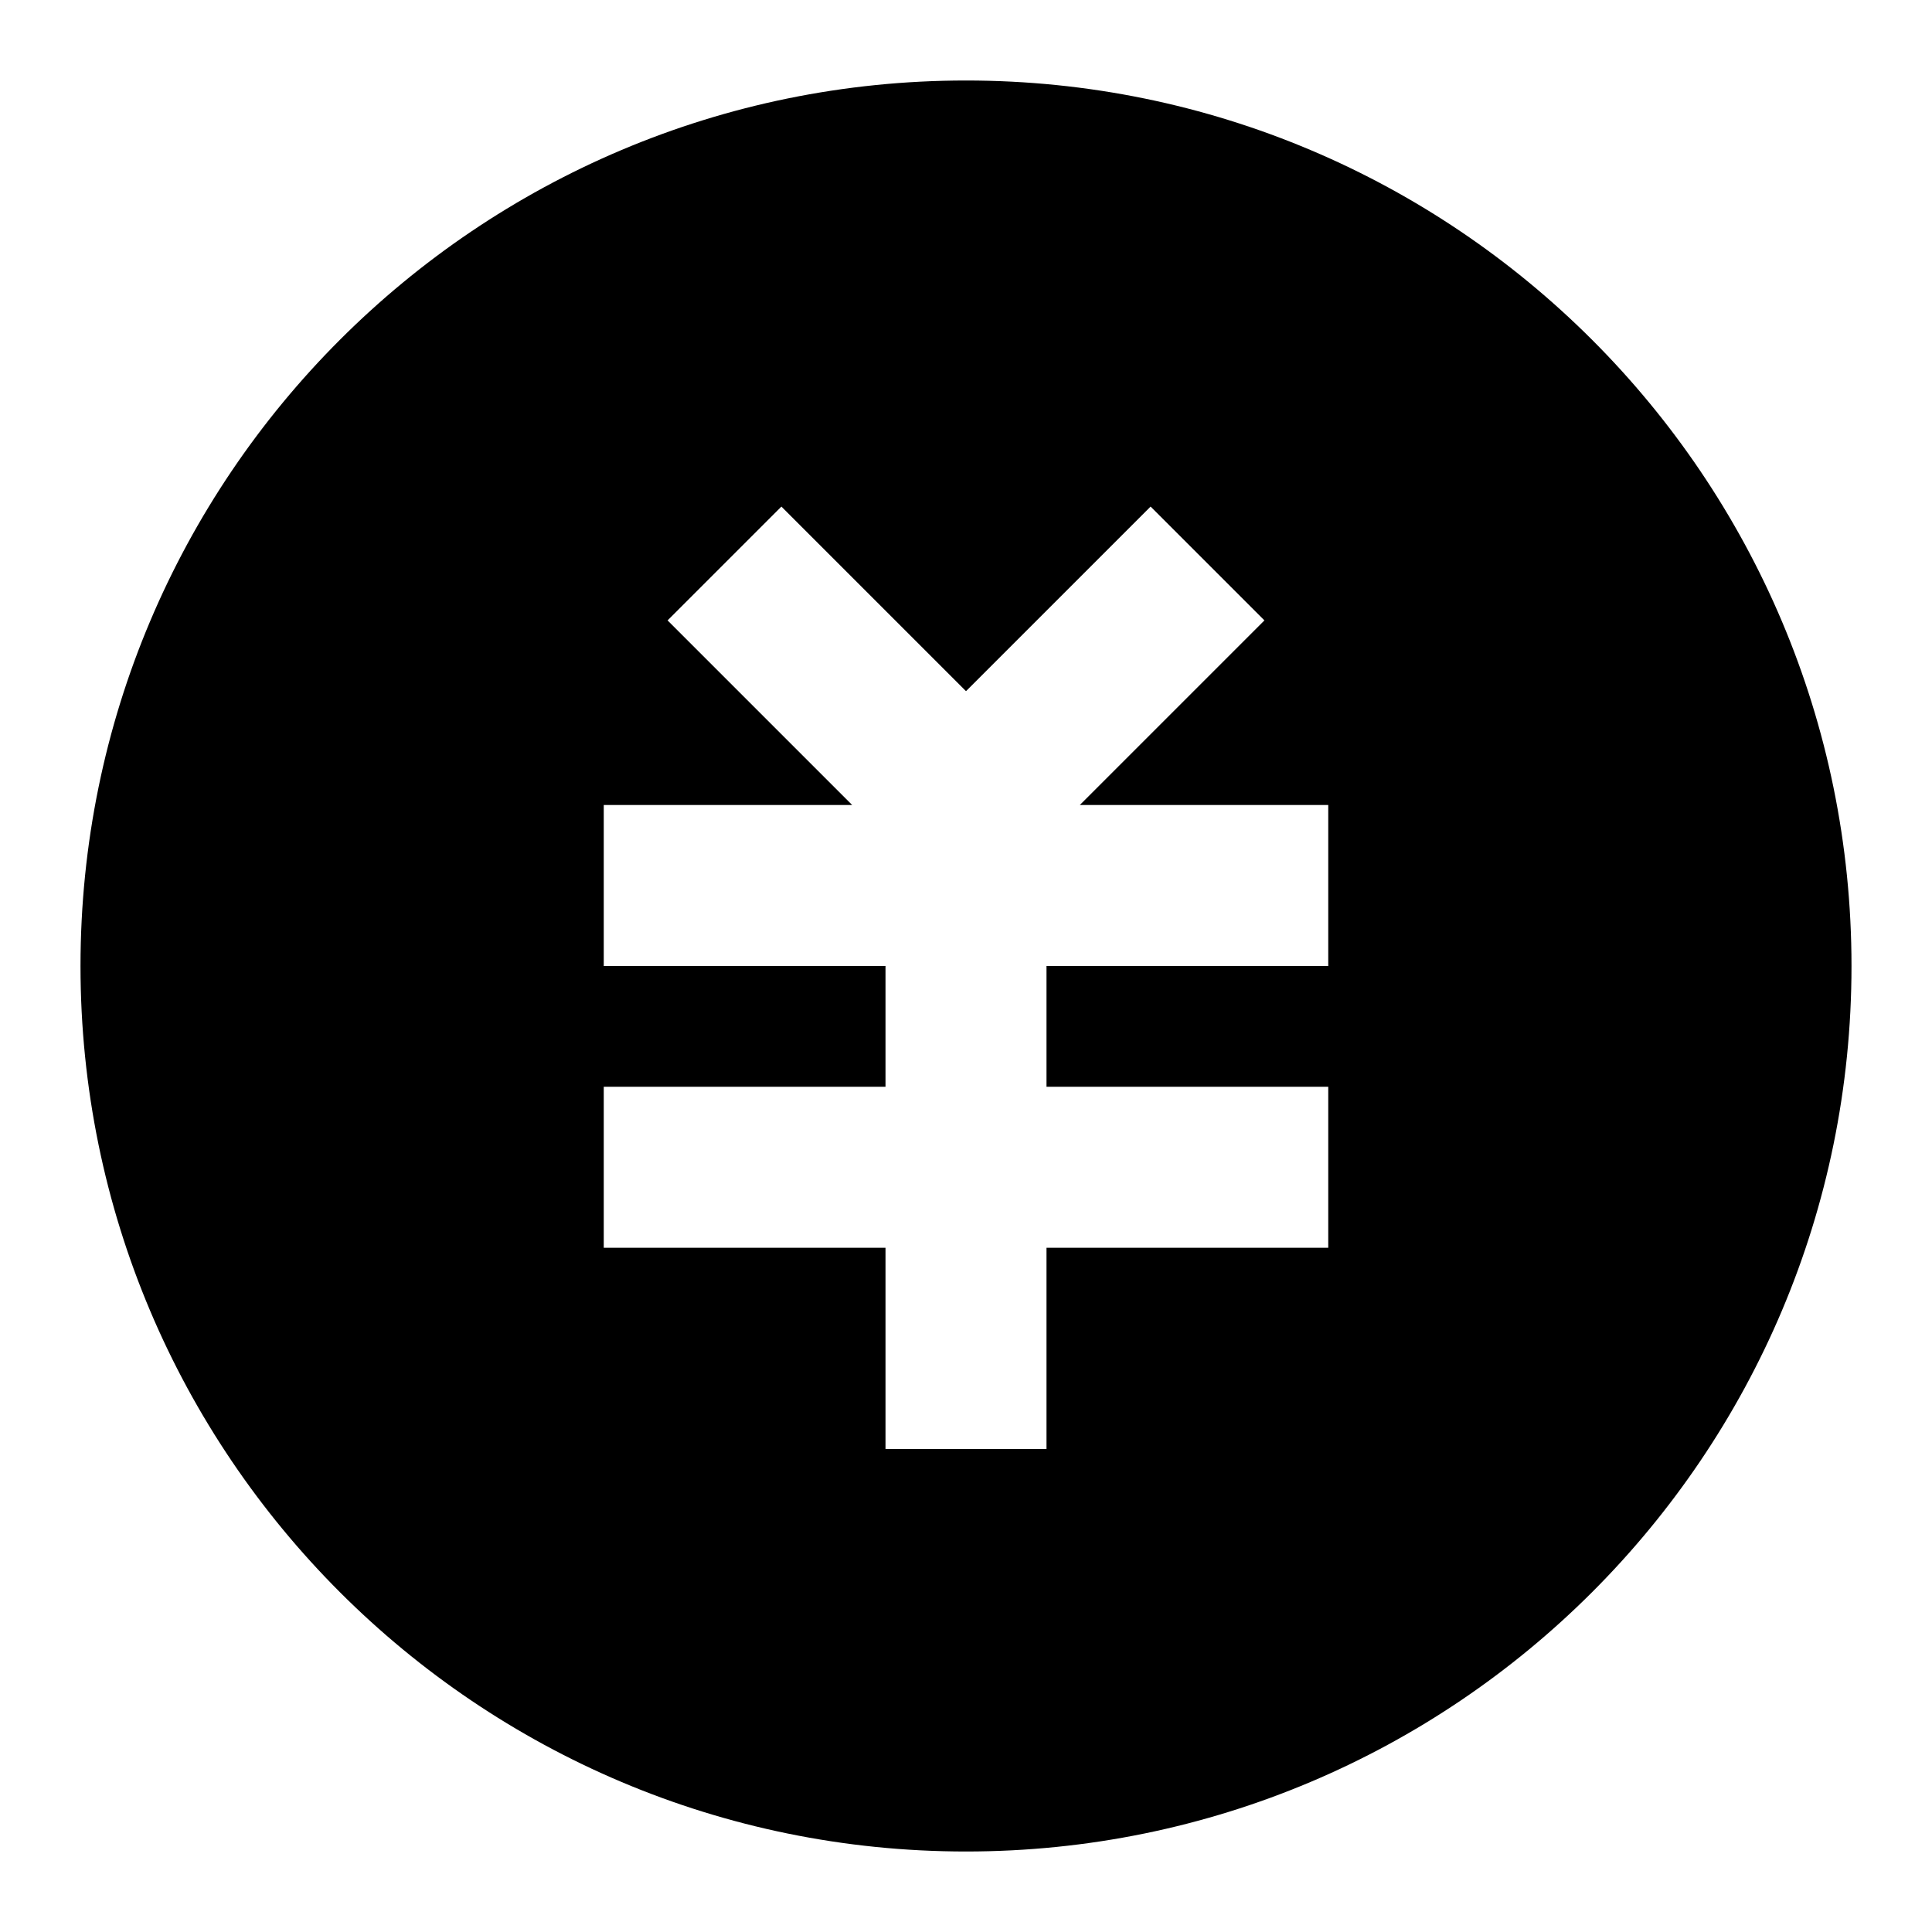
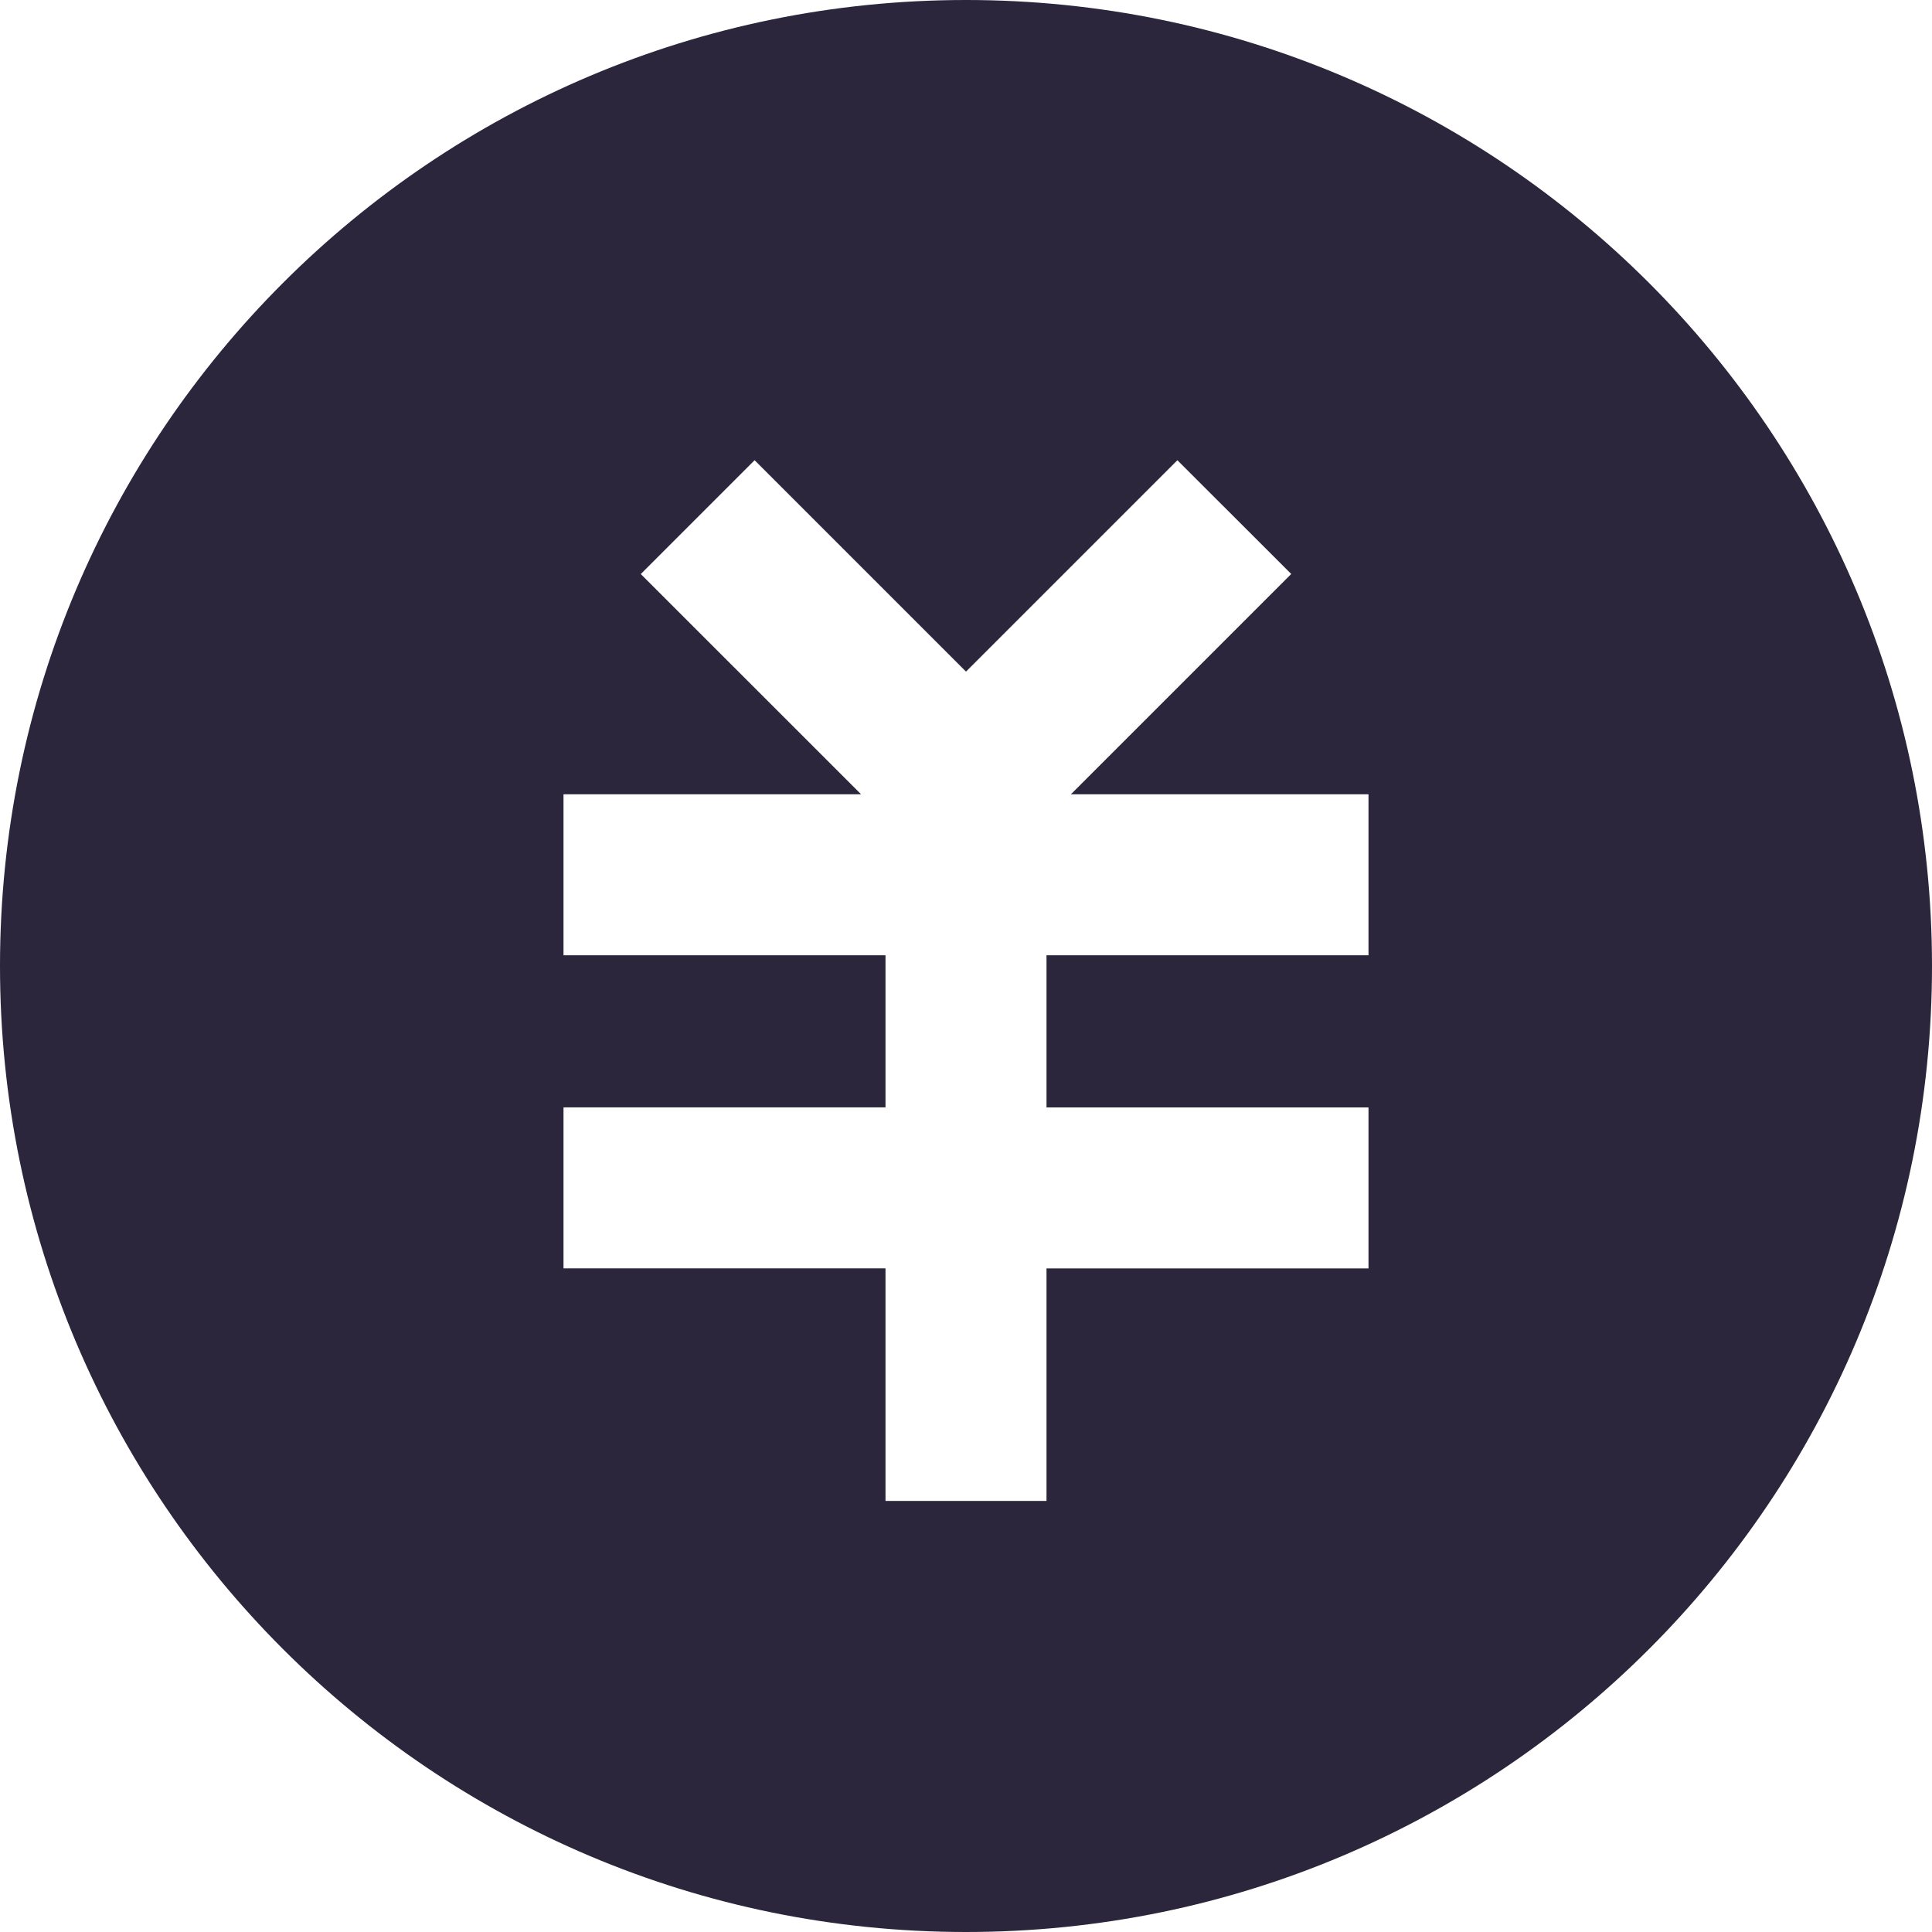
<svg xmlns="http://www.w3.org/2000/svg" fill="none" viewBox="0 0 24 24">
-   <path fill="#000" d="M12 23c6.075 0 11-4.925 11-11S18.075 1 12 1 1 5.925 1 12s4.925 11 11 11Zm-1.414-13L8.293 7.707l1.414-1.414L12 8.586l2.293-2.293 1.414 1.414L13.414 10H16.5v2H13v1.5h3.5v2H13V18h-2v-2.5H7.5v-2H11V12H7.5v-2h3.086Z" data-follow-fill="#000" />
+   <path fill="#2B263B" d="M12 24c6.627 0 12-5.373 12-12S18.627 0 12 0 0 5.373 0 12s5.373 12 12 12Zm2.626-18.283L16.04 7.13l-2.737 2.737H17v2h-4v1.89h4v2h-4v2.888h-2v-2.889H7v-2h4v-1.889H7v-2h3.697L7.96 7.131l1.414-1.414L12 8.343l2.626-2.626Z" data-follow-fill="#2B263B" />
</svg>
